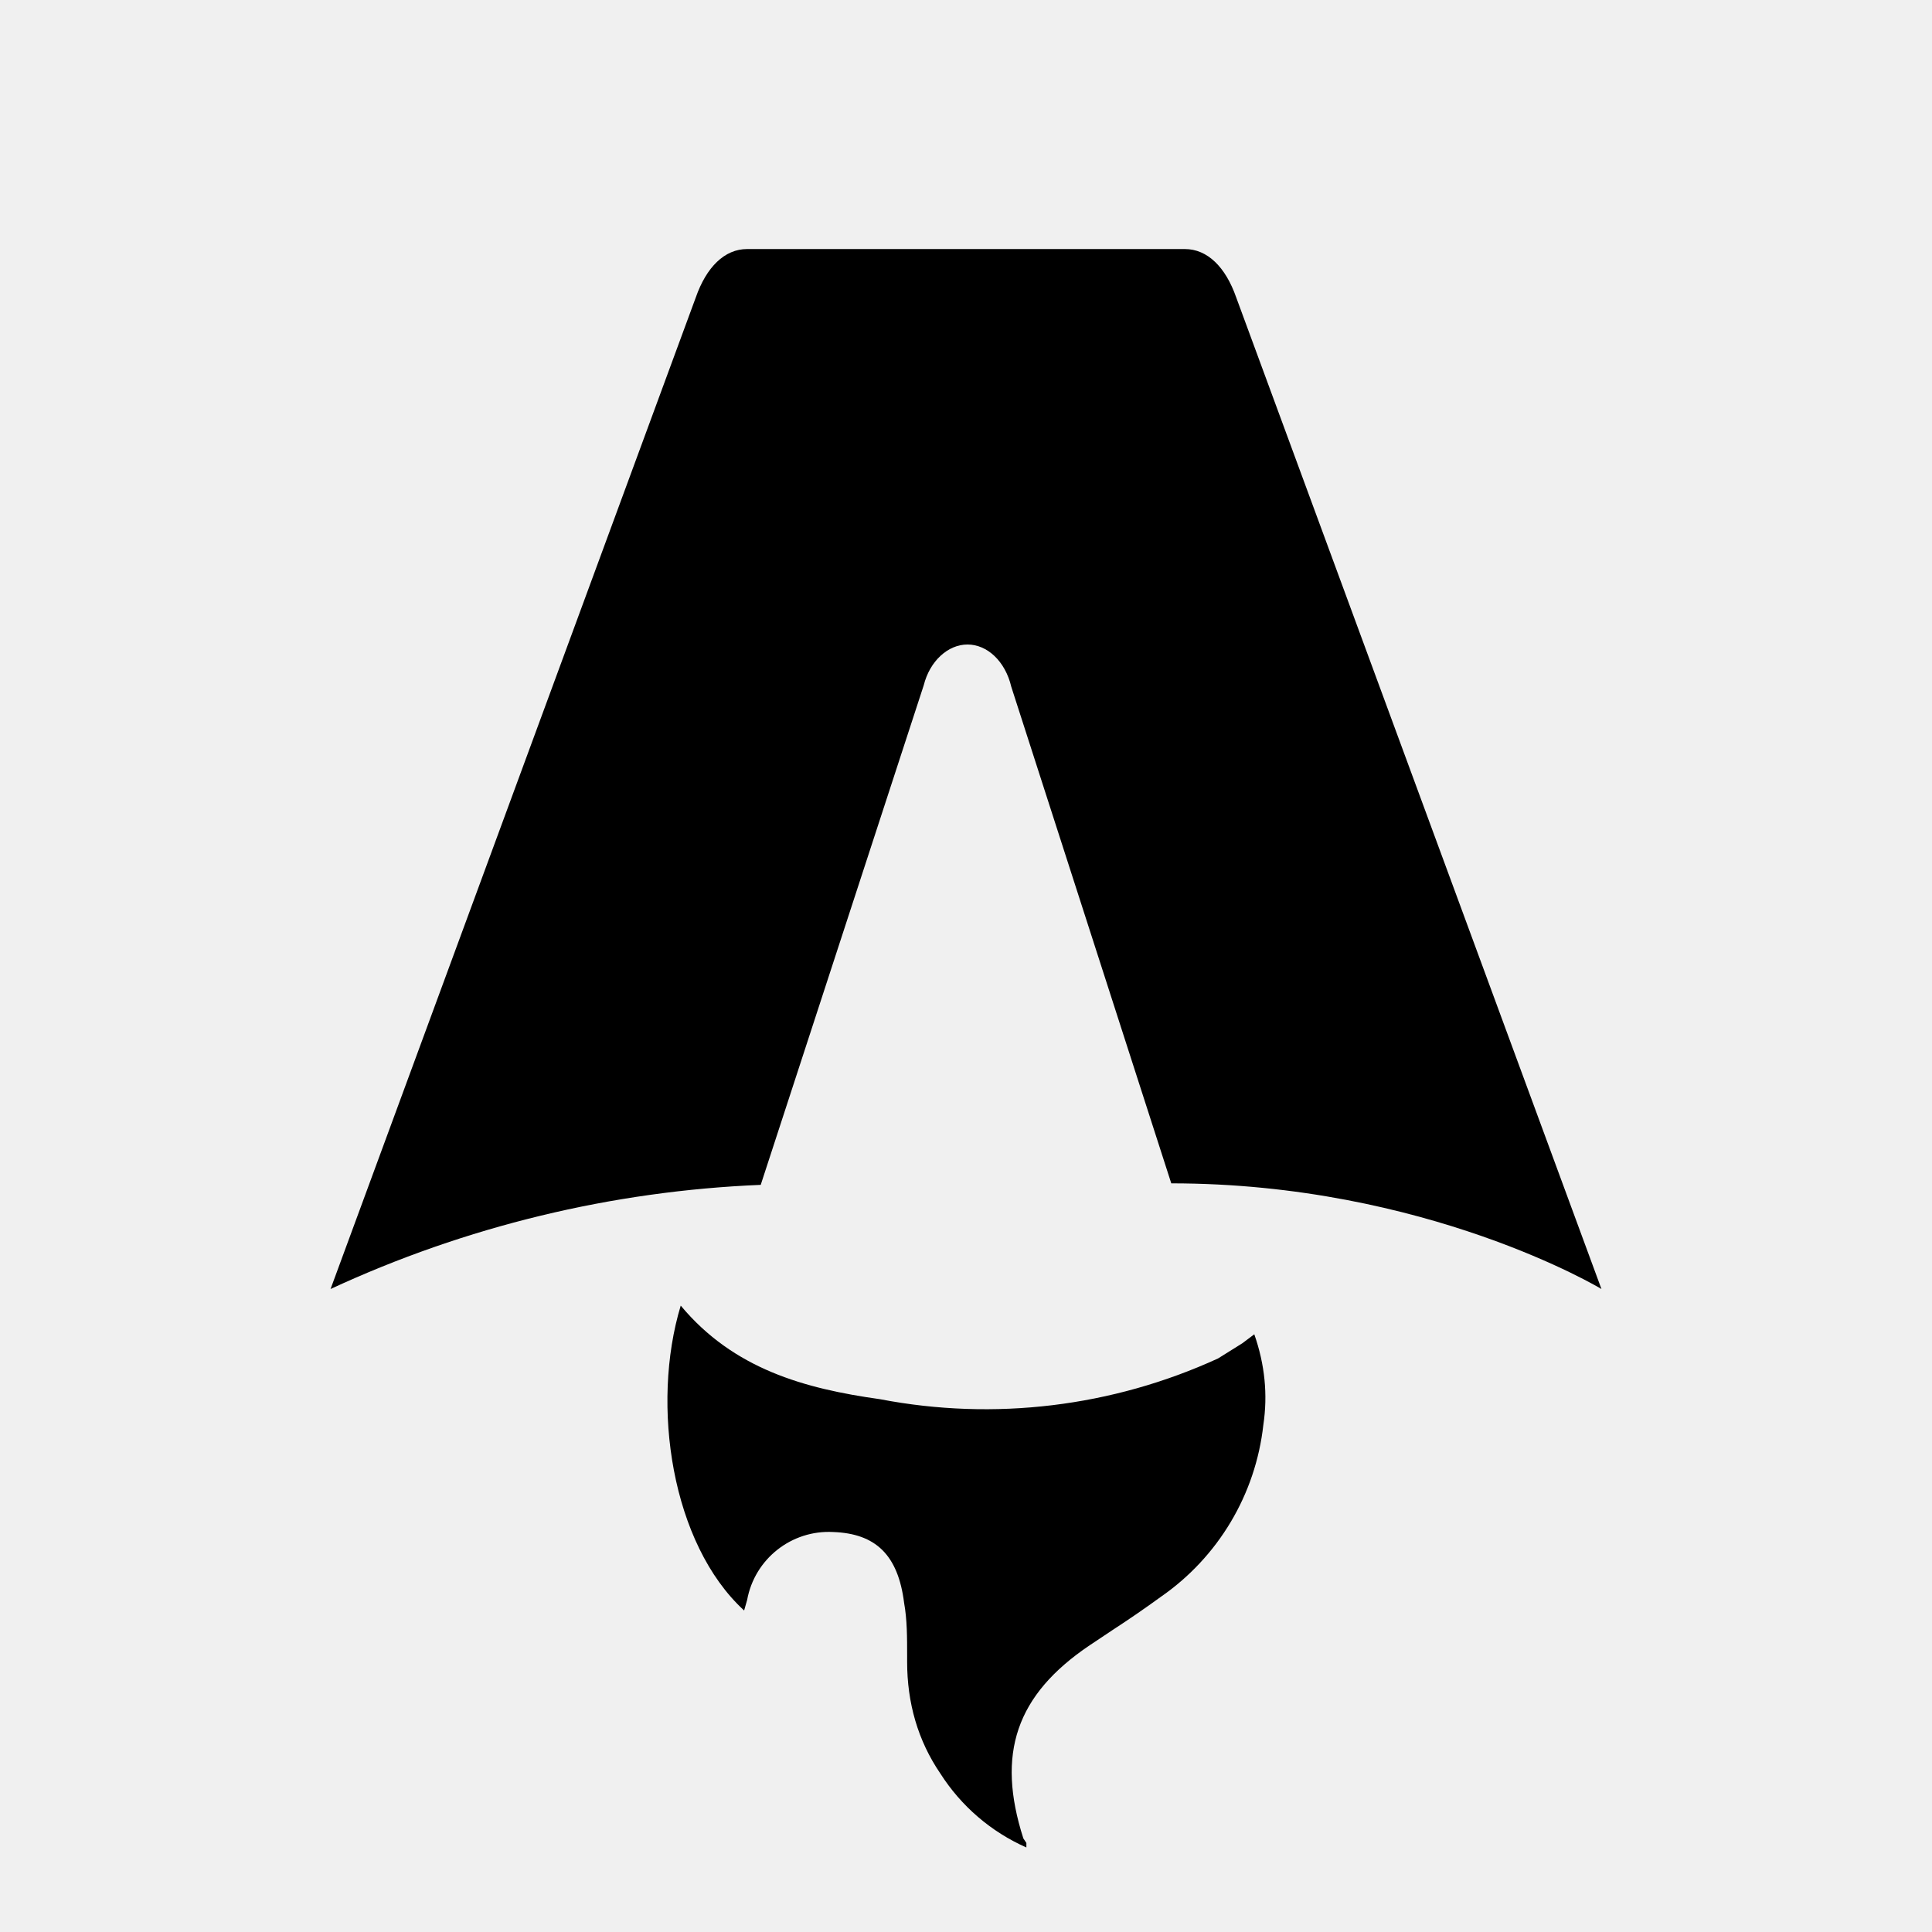
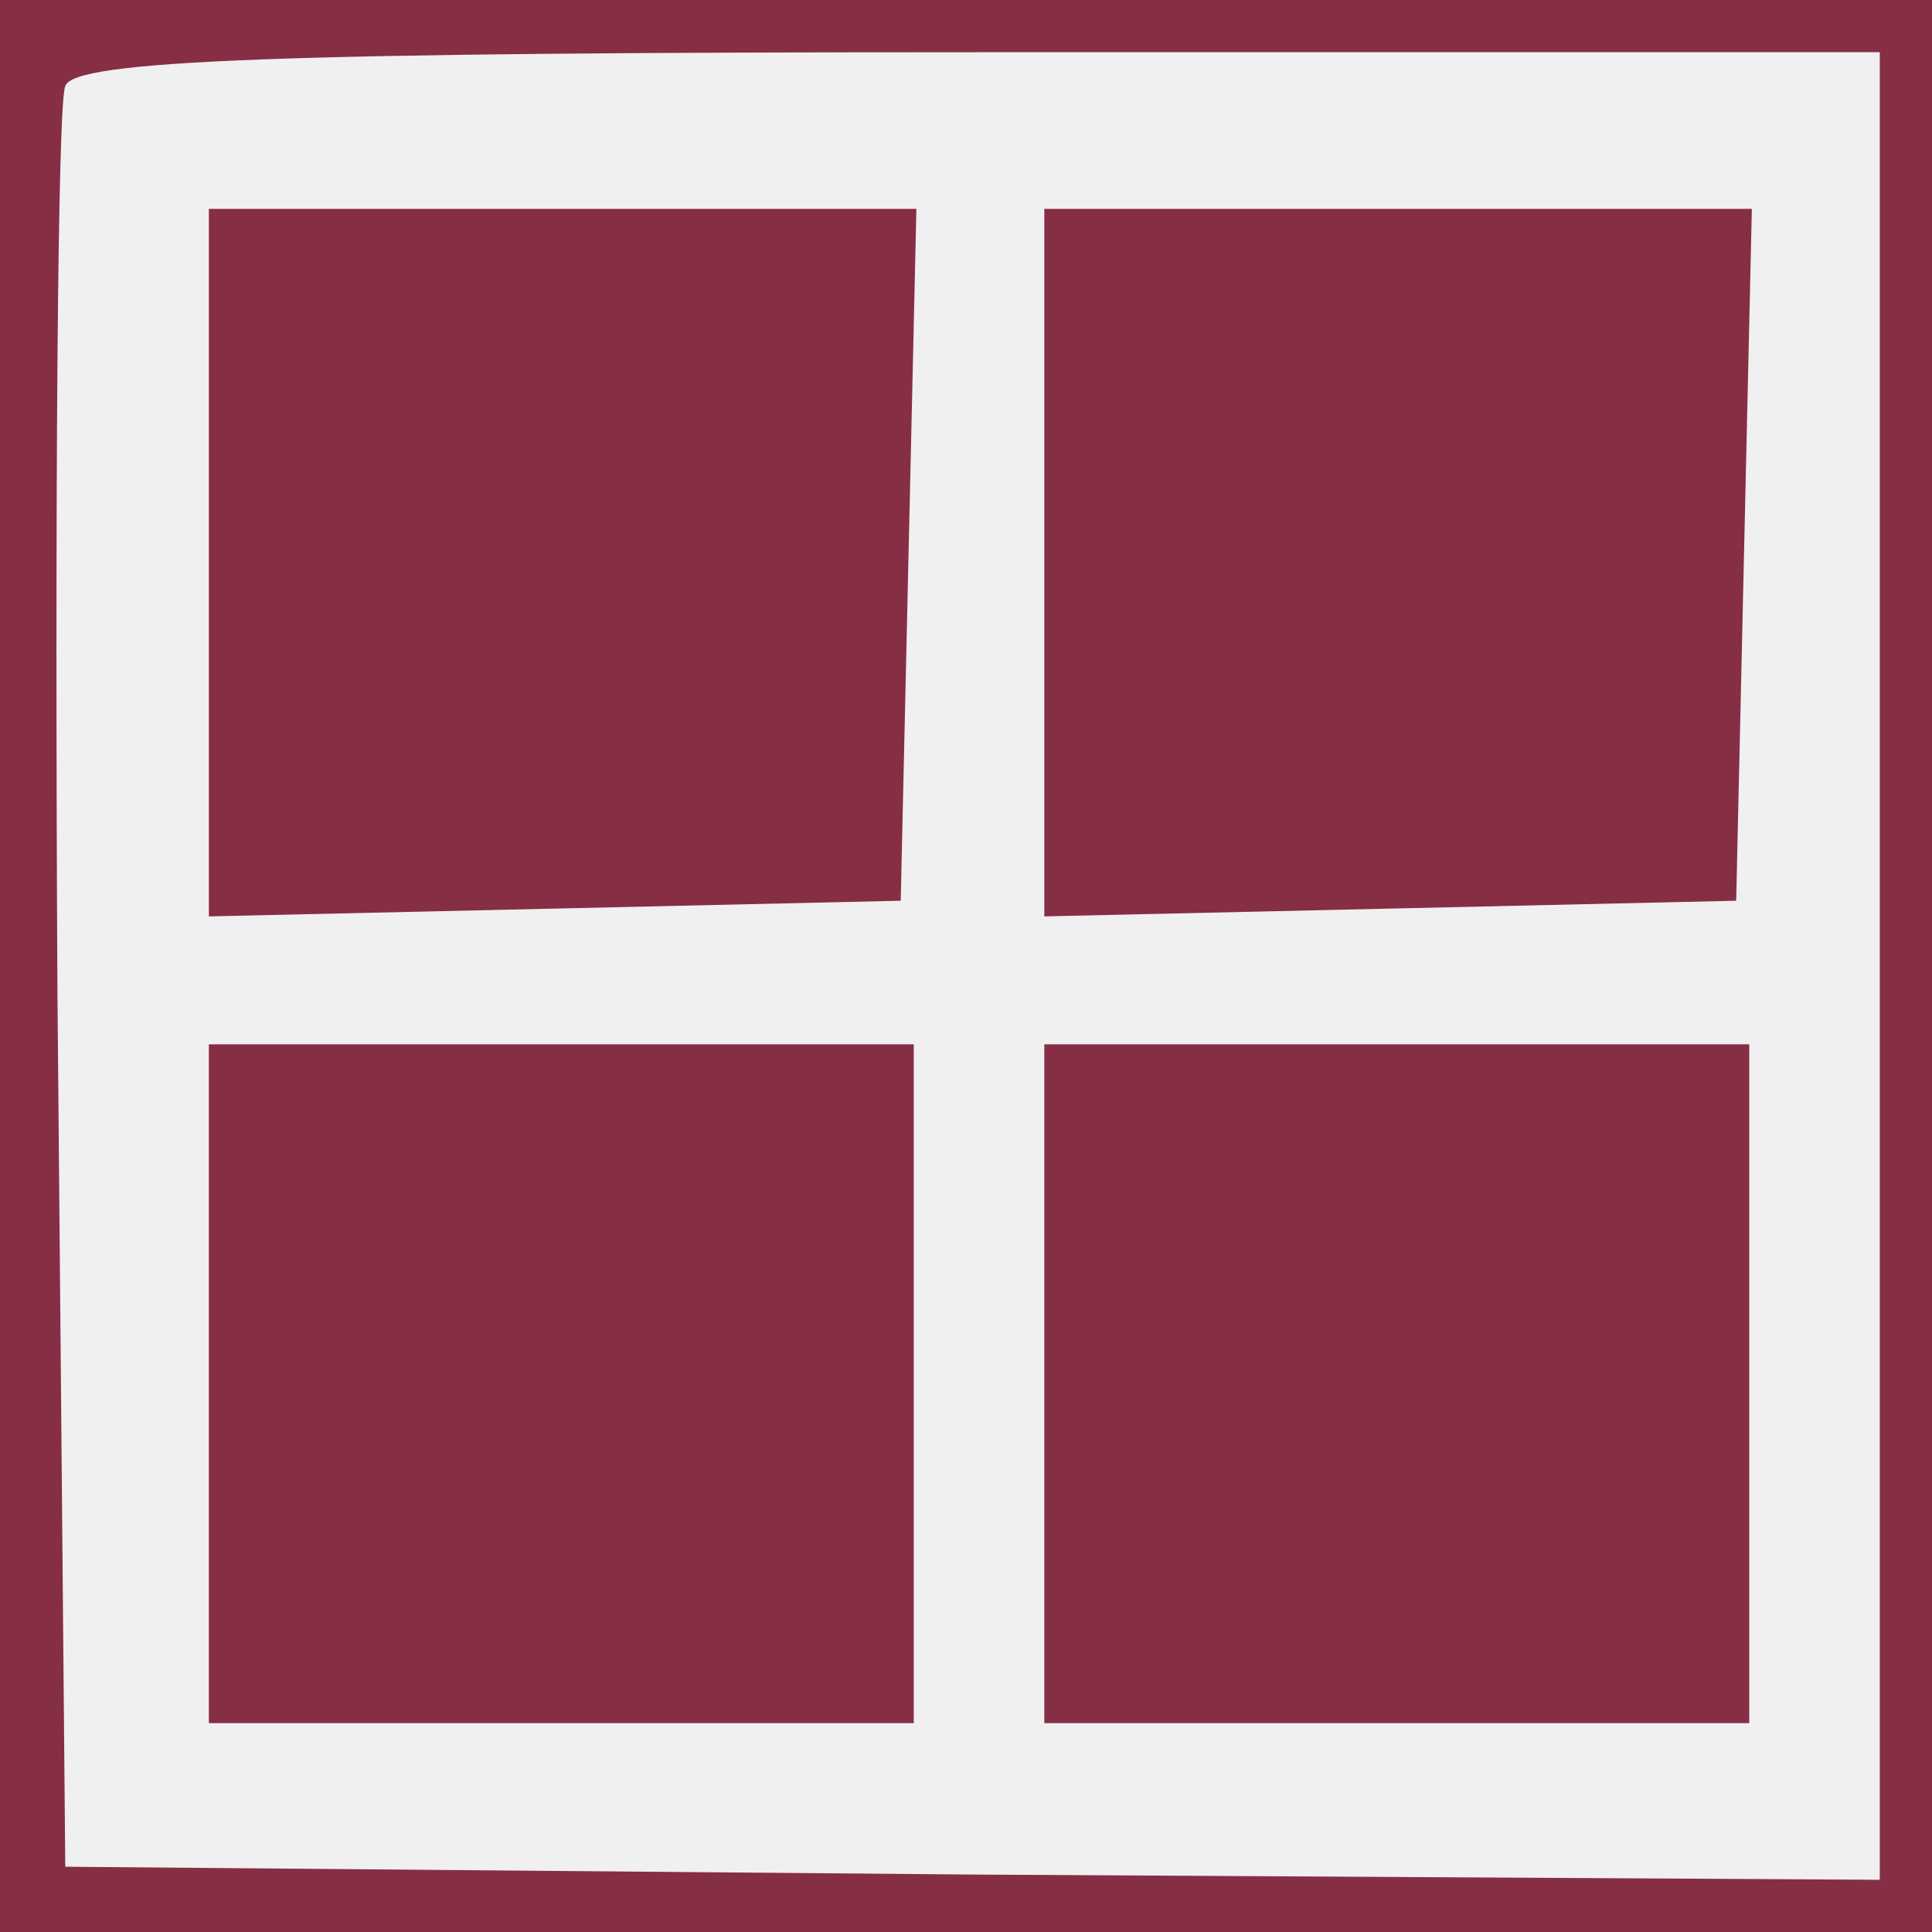
- <svg xmlns="http://www.w3.org/2000/svg" fill="none" viewBox="0 0 128 128">
-   <path d="M50.4 78.5a75.1 75.1 0 0 0-28.5 6.9l24.2-65.7c.7-2 1.9-3.2 3.4-3.2h29c1.5 0 2.7 1.2 3.4 3.2l24.2 65.7s-11.6-7-28.5-7L67 45.5c-.4-1.7-1.6-2.8-2.9-2.8-1.3 0-2.5 1.1-2.9 2.7L50.4 78.5Zm-1.1 28.2Zm-4.2-20.2c-2 6.6-.6 15.8 4.2 20.2a17.5 17.5 0 0 1 .2-.7 5.5 5.5 0 0 1 5.7-4.5c2.8.1 4.3 1.5 4.7 4.7.2 1.1.2 2.3.2 3.5v.4c0 2.7.7 5.2 2.2 7.4a13 13 0 0 0 5.7 4.9v-.3l-.2-.3c-1.8-5.6-.5-9.5 4.4-12.8l1.5-1a73 73 0 0 0 3.2-2.2 16 16 0 0 0 6.8-11.4c.3-2 .1-4-.6-6l-.8.6-1.6 1a37 37 0 0 1-22.4 2.7c-5-.7-9.7-2-13.2-6.2Z" />
-   <style>
-         path { fill: #000; }
-         @media (prefers-color-scheme: dark) {
-             path { fill: #FFF; }
-         }
-     </style>
+ <svg xmlns="http://www.w3.org/2000/svg" version="1.0" width="75pt" height="75pt" viewBox="0 0 74 74" preserveAspectRatio="xMidYMid meet">
+   <g transform="translate(0,74) scale(0.1,-0.1)" fill="#862e44" stroke="none">
+     <path d="M0 370 l0 -370 370 0 370 0 0 370 0 370 -370 0 -370 0 0 -370z m720 0 l0 -350 -347 2 -348 3 -3 335 c-1 184 0 341 3 347 3 10 82 13 350 13 l345 0 0 -350z" />
+     <path d="M80 525 l0 -136 133 3 132 3 3 133 3 132 -136 0 -135 0 0 -135z" />
+     <path d="M400 525 l0 -136 133 3 132 3 3 133 3 132 -136 0 -135 0 0 -135z" />
+     <path d="M80 210 l0 -130 135 0 135 0 0 130 0 130 -135 0 -135 0 0 -130z" />
+     <path d="M400 210 l0 -130 135 0 135 0 0 130 0 130 -135 0 -135 0 0 -130z" />
+   </g>
</svg>
